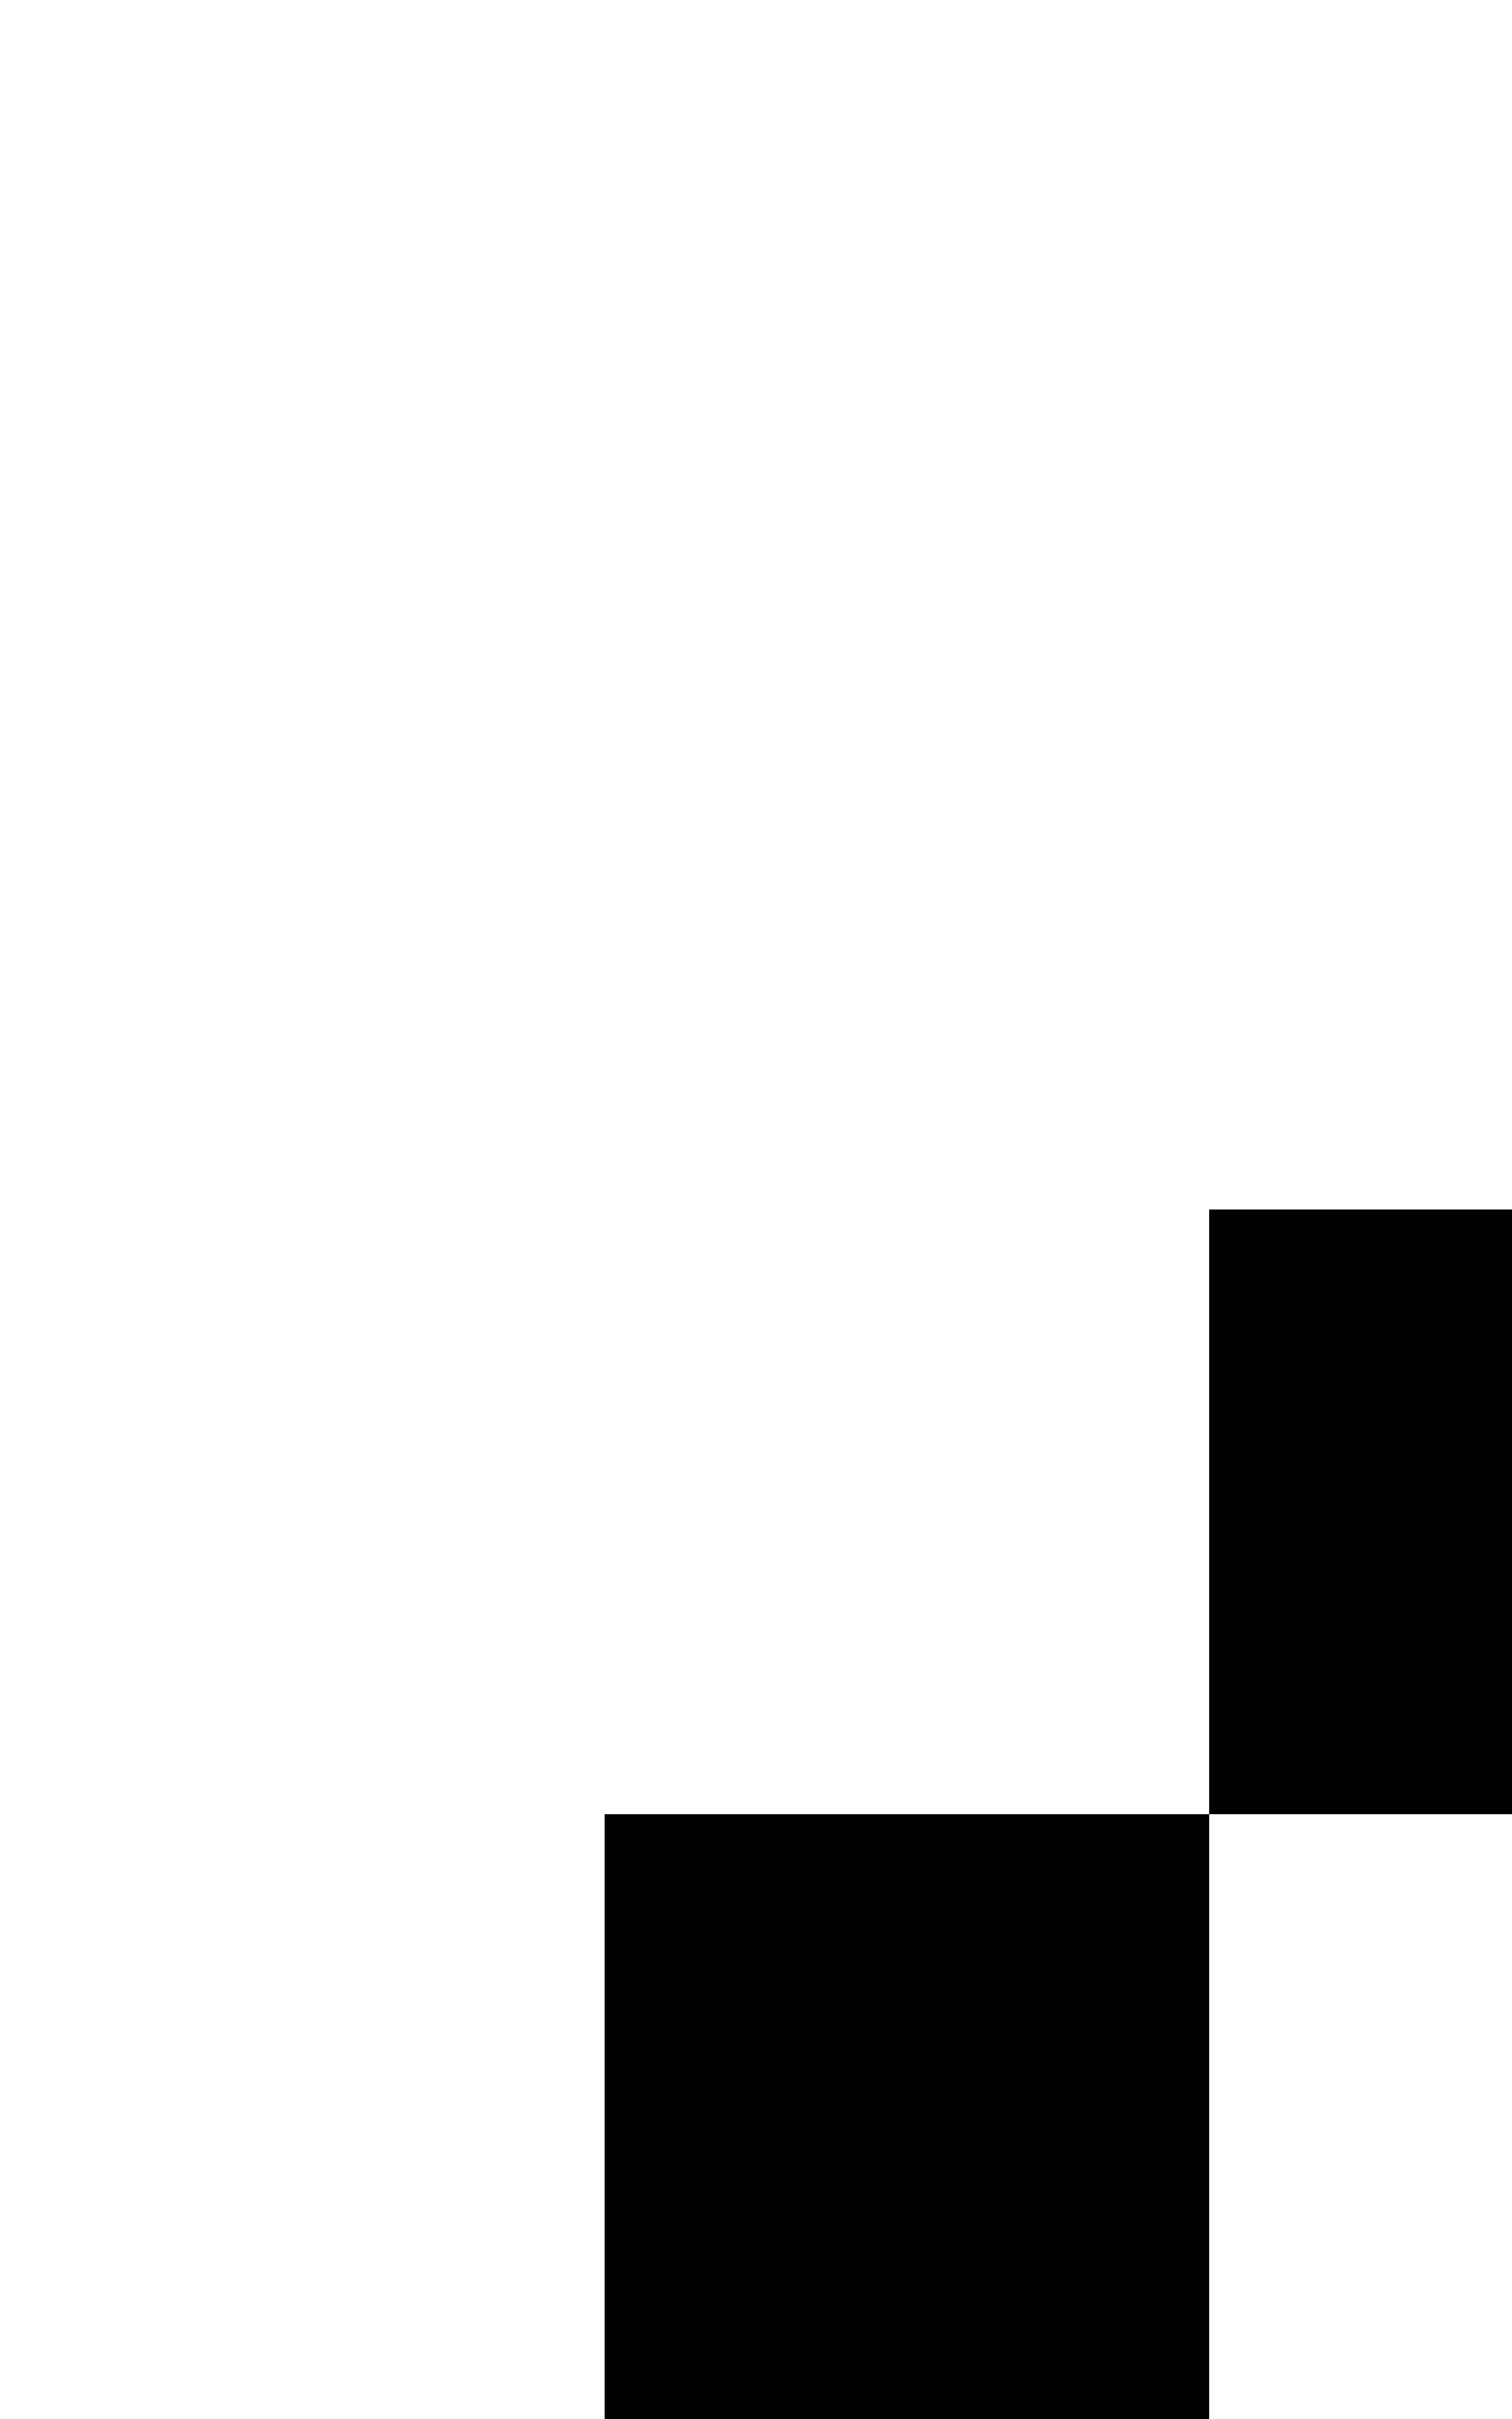
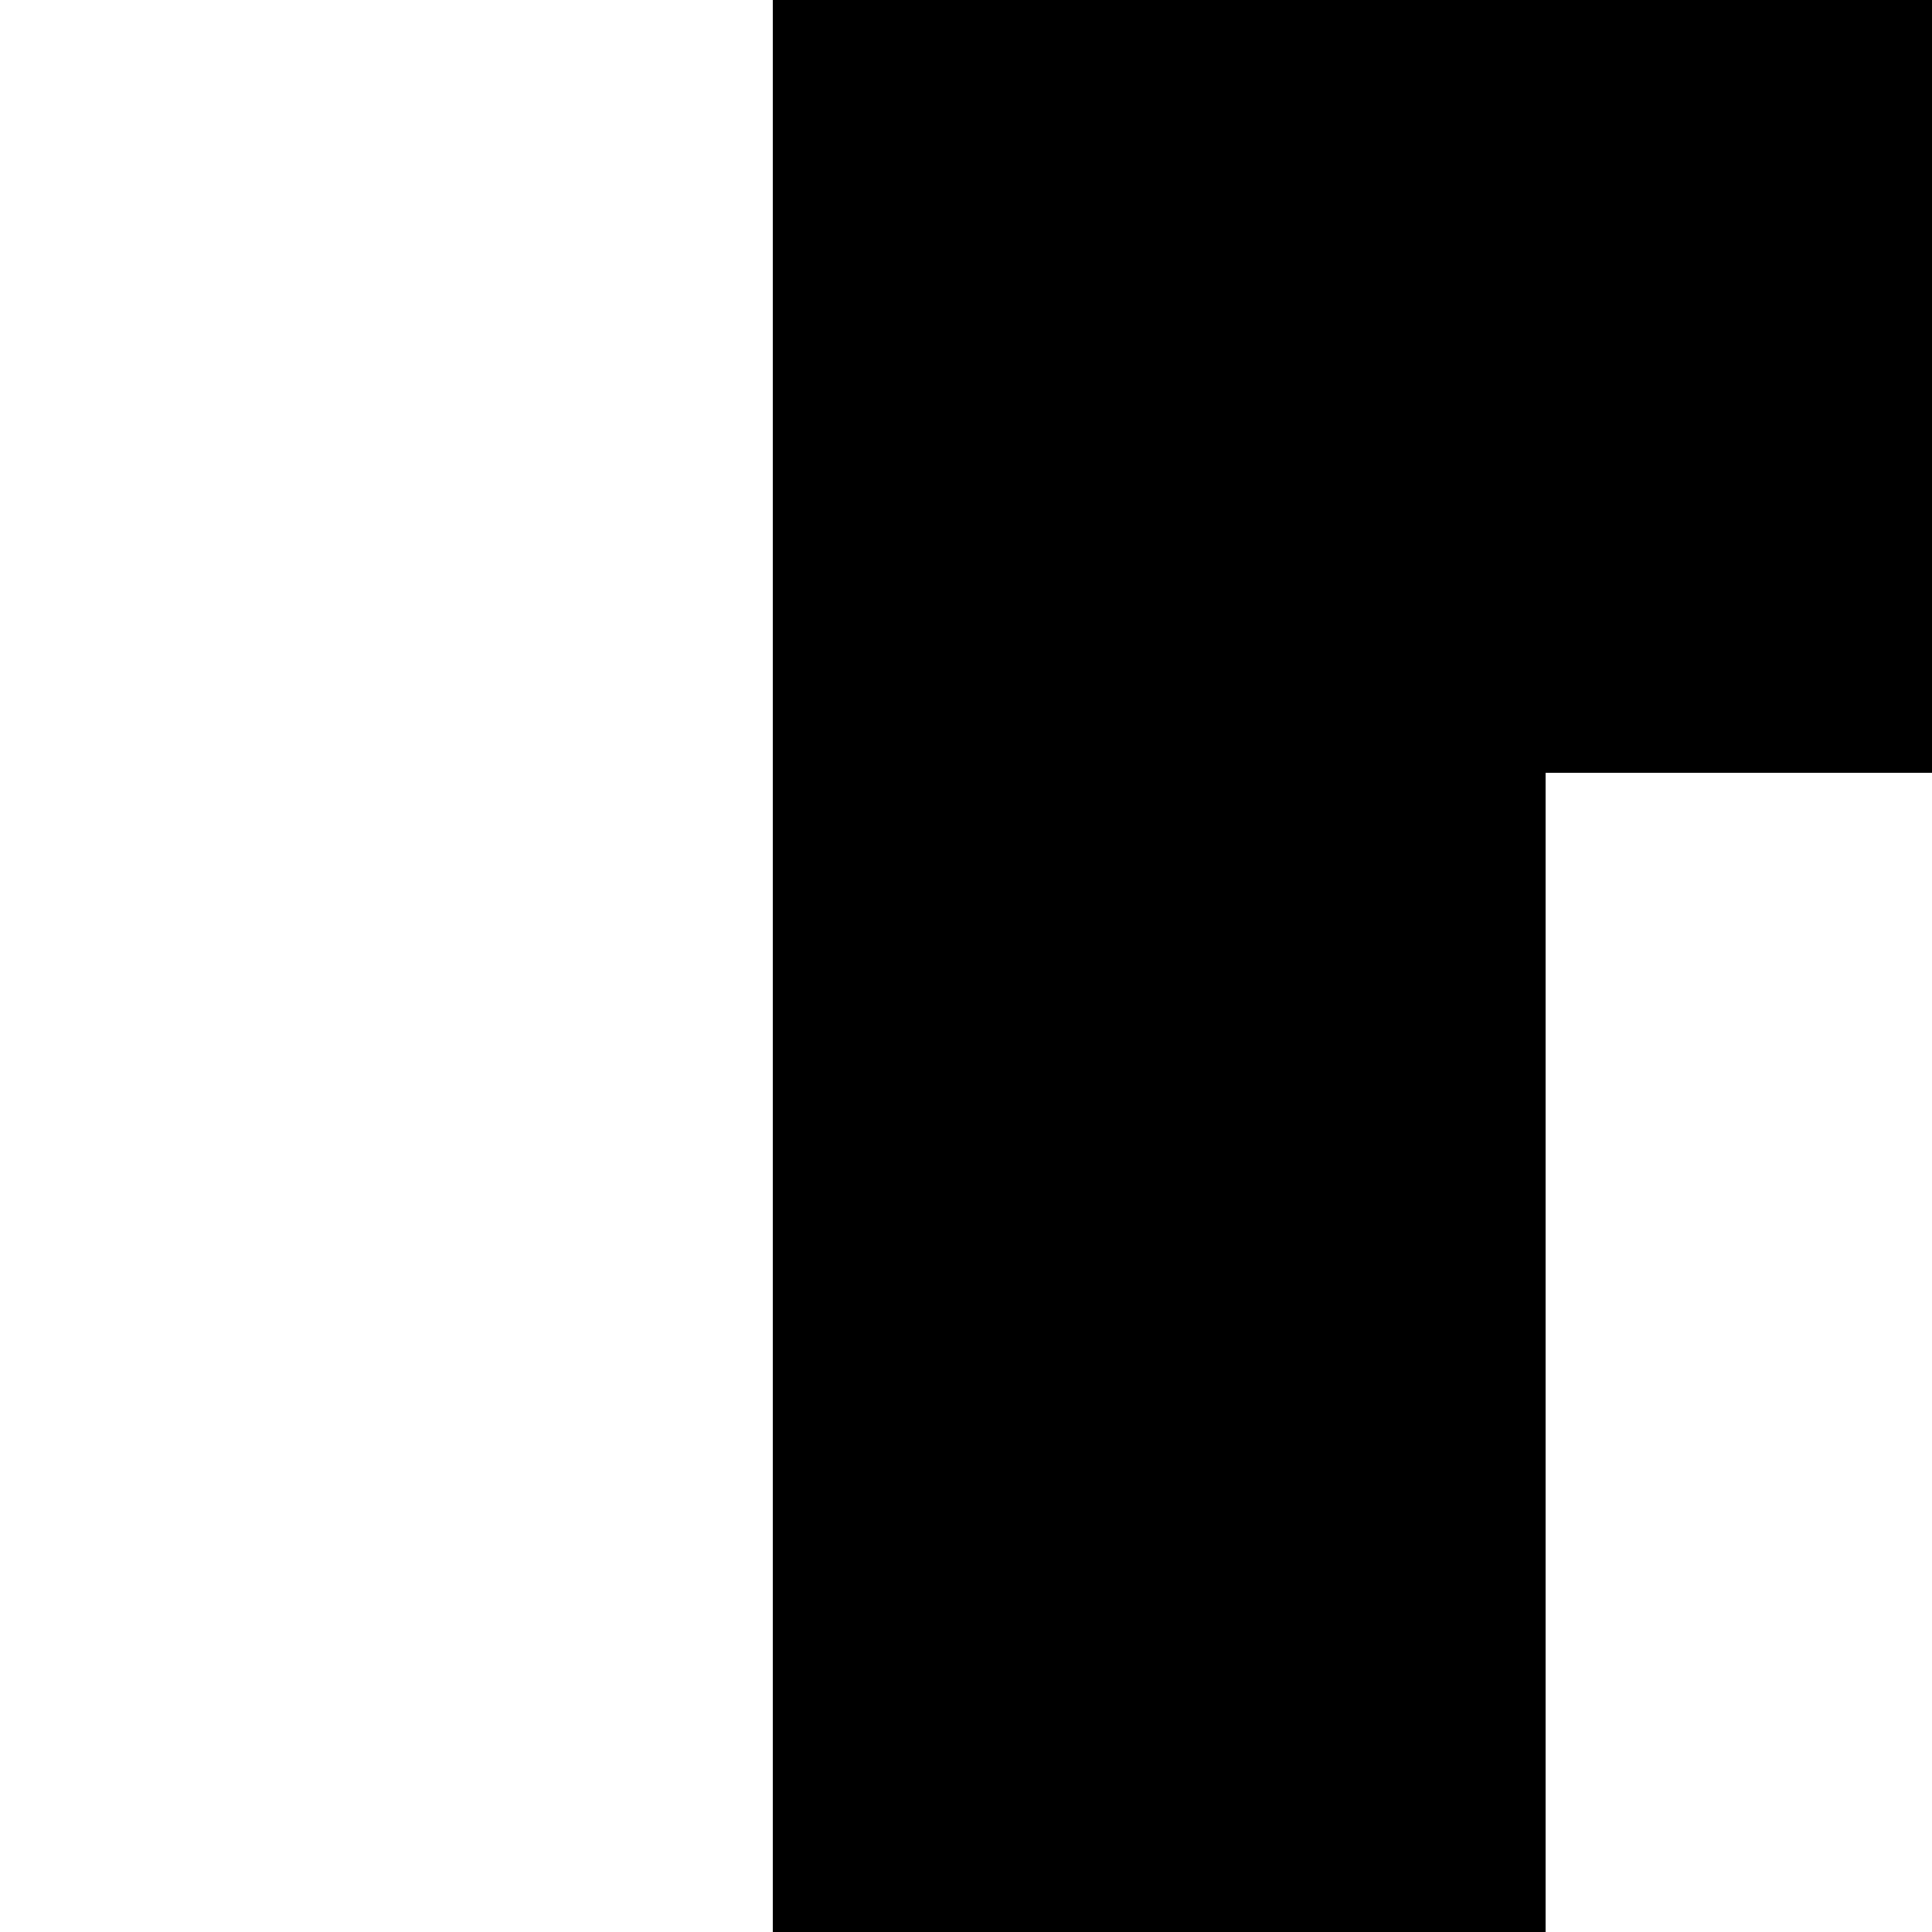
- <svg xmlns="http://www.w3.org/2000/svg" class="no-dark-shadow" style="transform: scale(2);" width="5" height="8" viewBox="0 0 5 8" fill="none">
-   <rect width="5" height="8" fill="transparent" />
-   <rect x="2" y="2" width="1" height="1" fill="currentColor" />
+ <svg xmlns="http://www.w3.org/2000/svg" class="no-dark-shadow" style="transform: scale(2);" width="5" height="5" viewBox="0 0 5 5" fill="none">
+   <rect x="2" width="1" height="1" fill="currentColor" />
+   <rect x="1" width="1" height="1" fill="currentColor" />
+   <rect x="4" width="1" height="1" fill="currentColor" />
+   <rect x="3" width="1" height="1" fill="currentColor" />
+   <rect x="4" y="1" width="1" height="1" fill="currentColor" />
+   <rect x="2" y="3" width="1" height="1" fill="currentColor" />
+   <rect x="4" y="3" width="1" height="1" fill="currentColor" />
+   <rect x="4" y="2" width="1" height="1" fill="currentColor" />
+   <rect x="4" y="4" width="1" height="1" fill="currentColor" />
  <rect x="3" y="3" width="1" height="1" fill="currentColor" />
-   <rect x="2" y="5" width="1" height="1" fill="currentColor" />
-   <rect x="4" y="5" width="1" height="1" fill="currentColor" />
-   <rect x="3" y="4" width="1" height="1" fill="currentColor" />
-   <rect x="4" y="6" width="1" height="1" fill="currentColor" />
-   <rect x="3" y="5" width="1" height="1" fill="currentColor" />
-   <rect y="5" width="1" height="1" fill="currentColor" />
-   <rect y="6" width="1" height="1" fill="currentColor" />
-   <rect x="1" y="5" width="1" height="1" fill="currentColor" />
-   <rect x="1" y="4" width="1" height="1" fill="currentColor" />
+   <rect y="3" width="1" height="1" fill="currentColor" />
+   <rect y="4" width="1" height="1" fill="currentColor" />
  <rect x="1" y="3" width="1" height="1" fill="currentColor" />
+   <rect x="1" y="2" width="1" height="1" fill="currentColor" />
+   <rect x="1" y="1" width="1" height="1" fill="currentColor" />
</svg>
